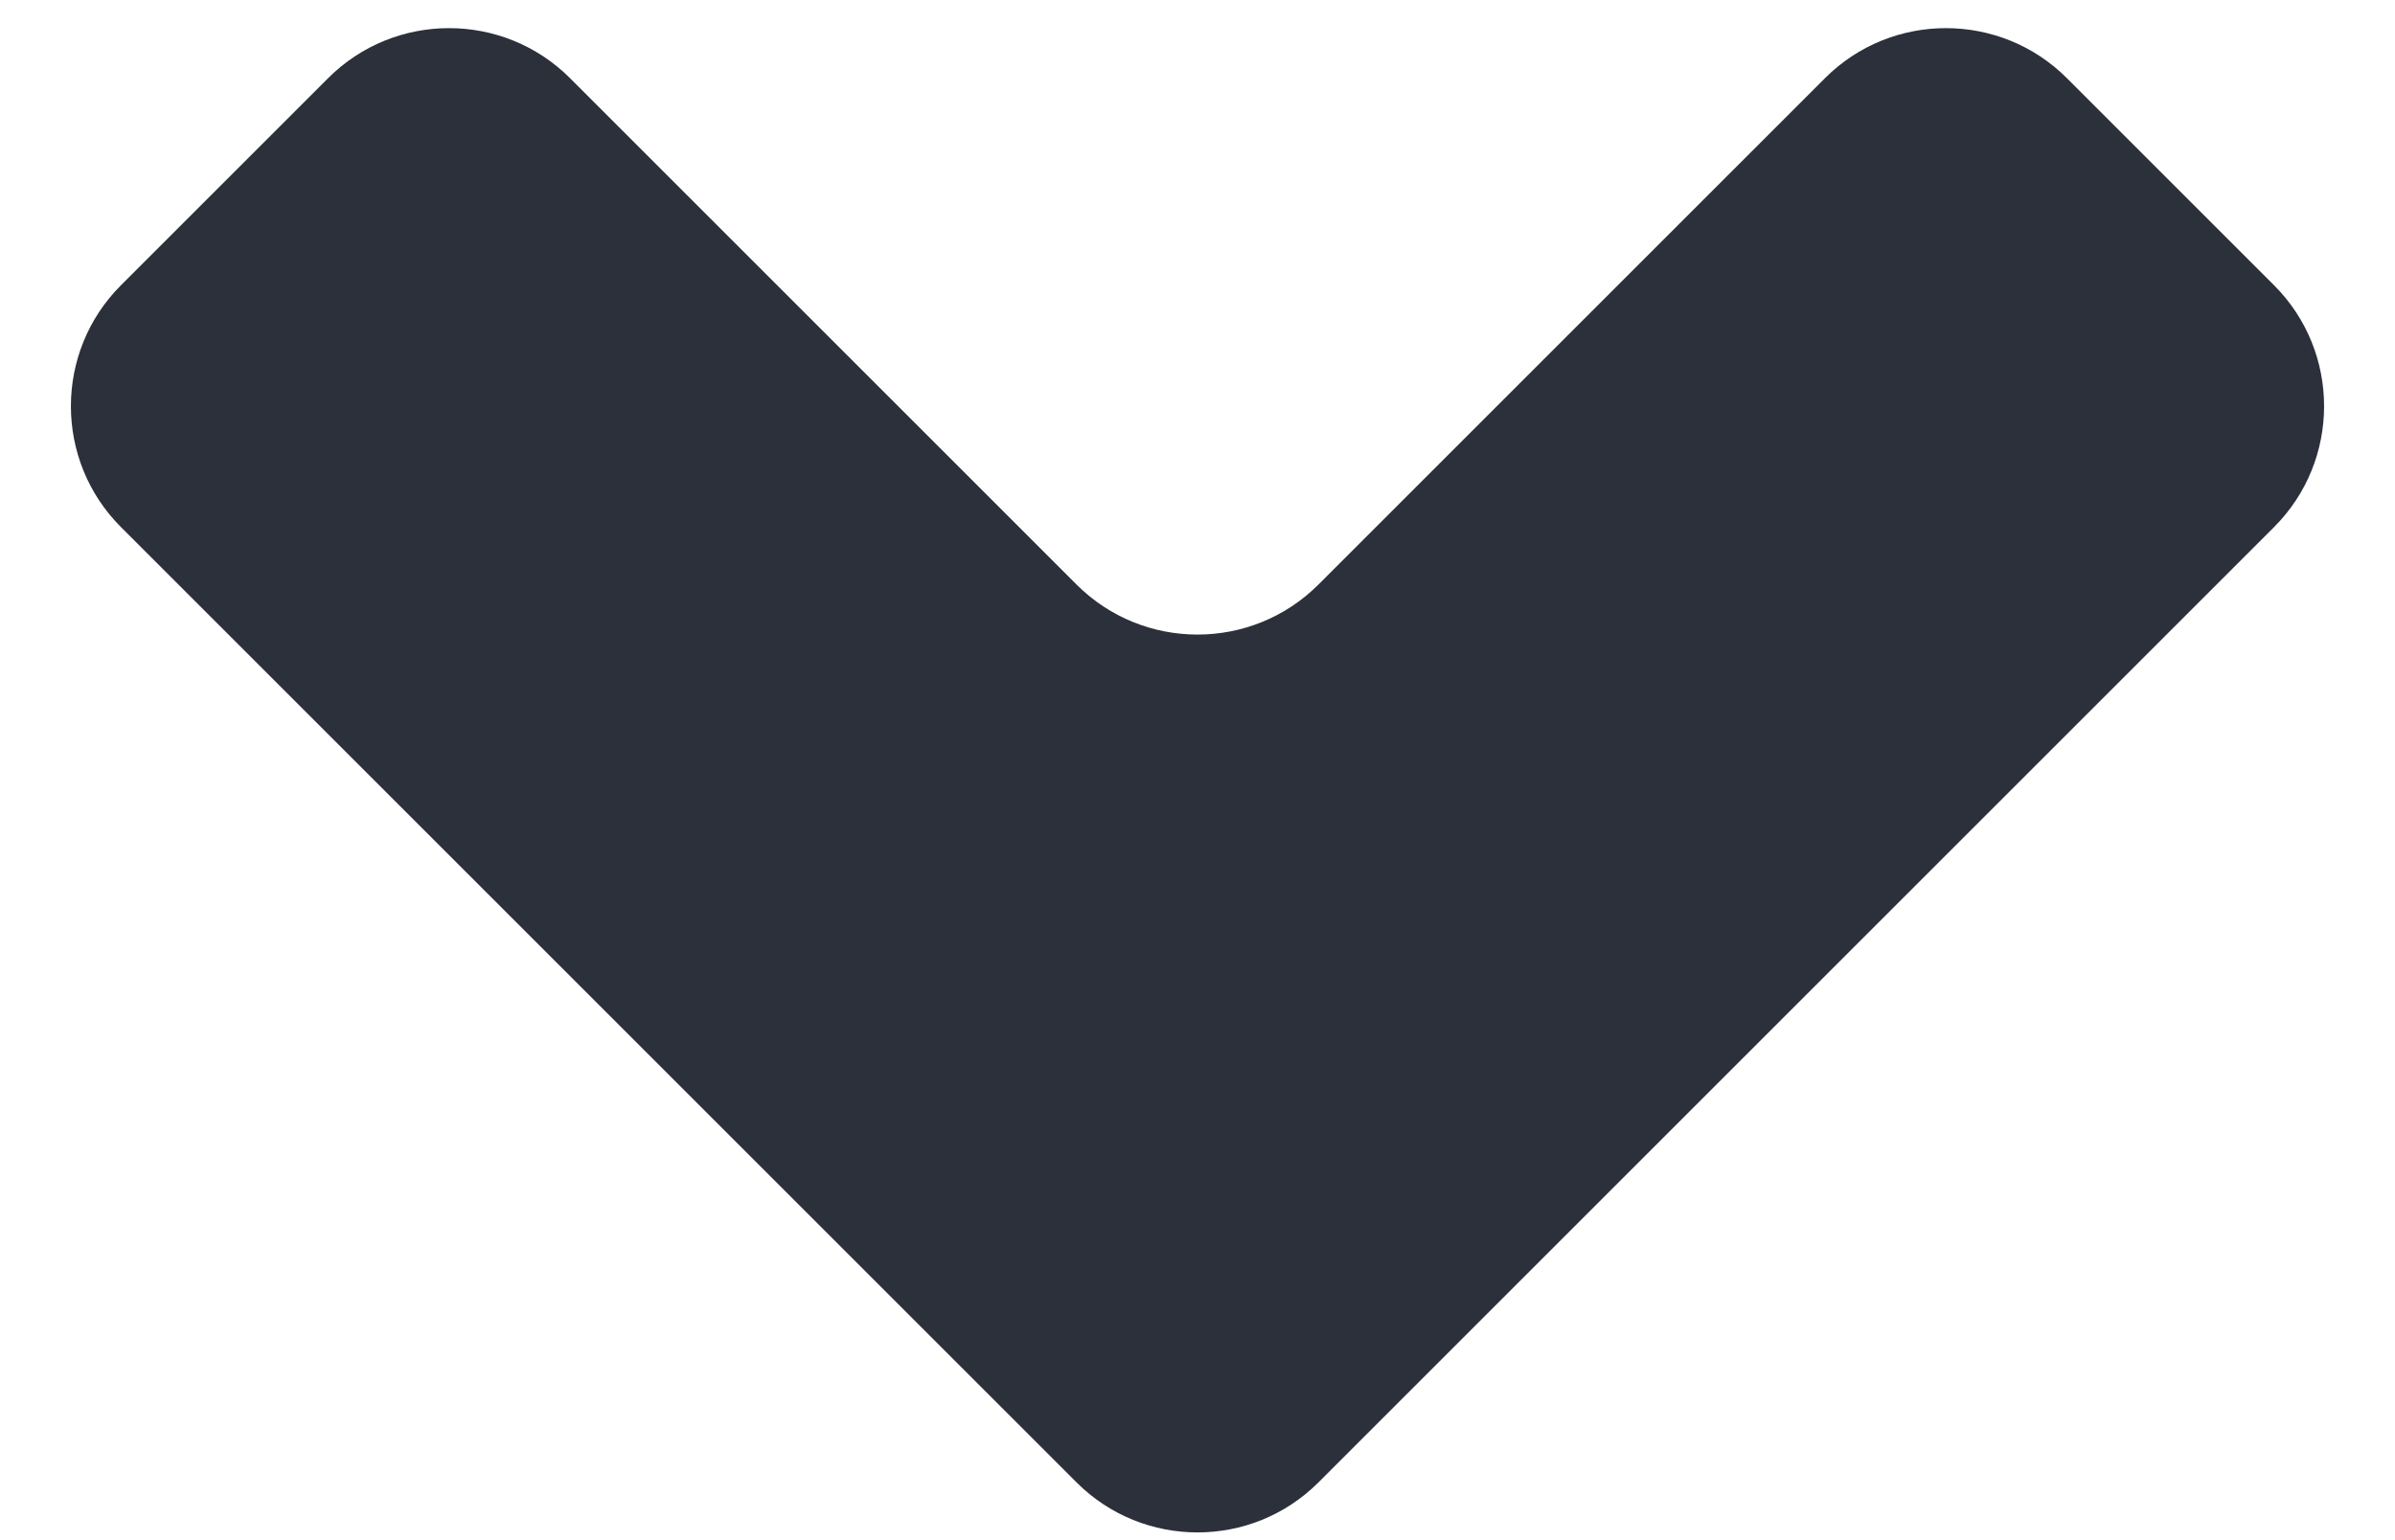
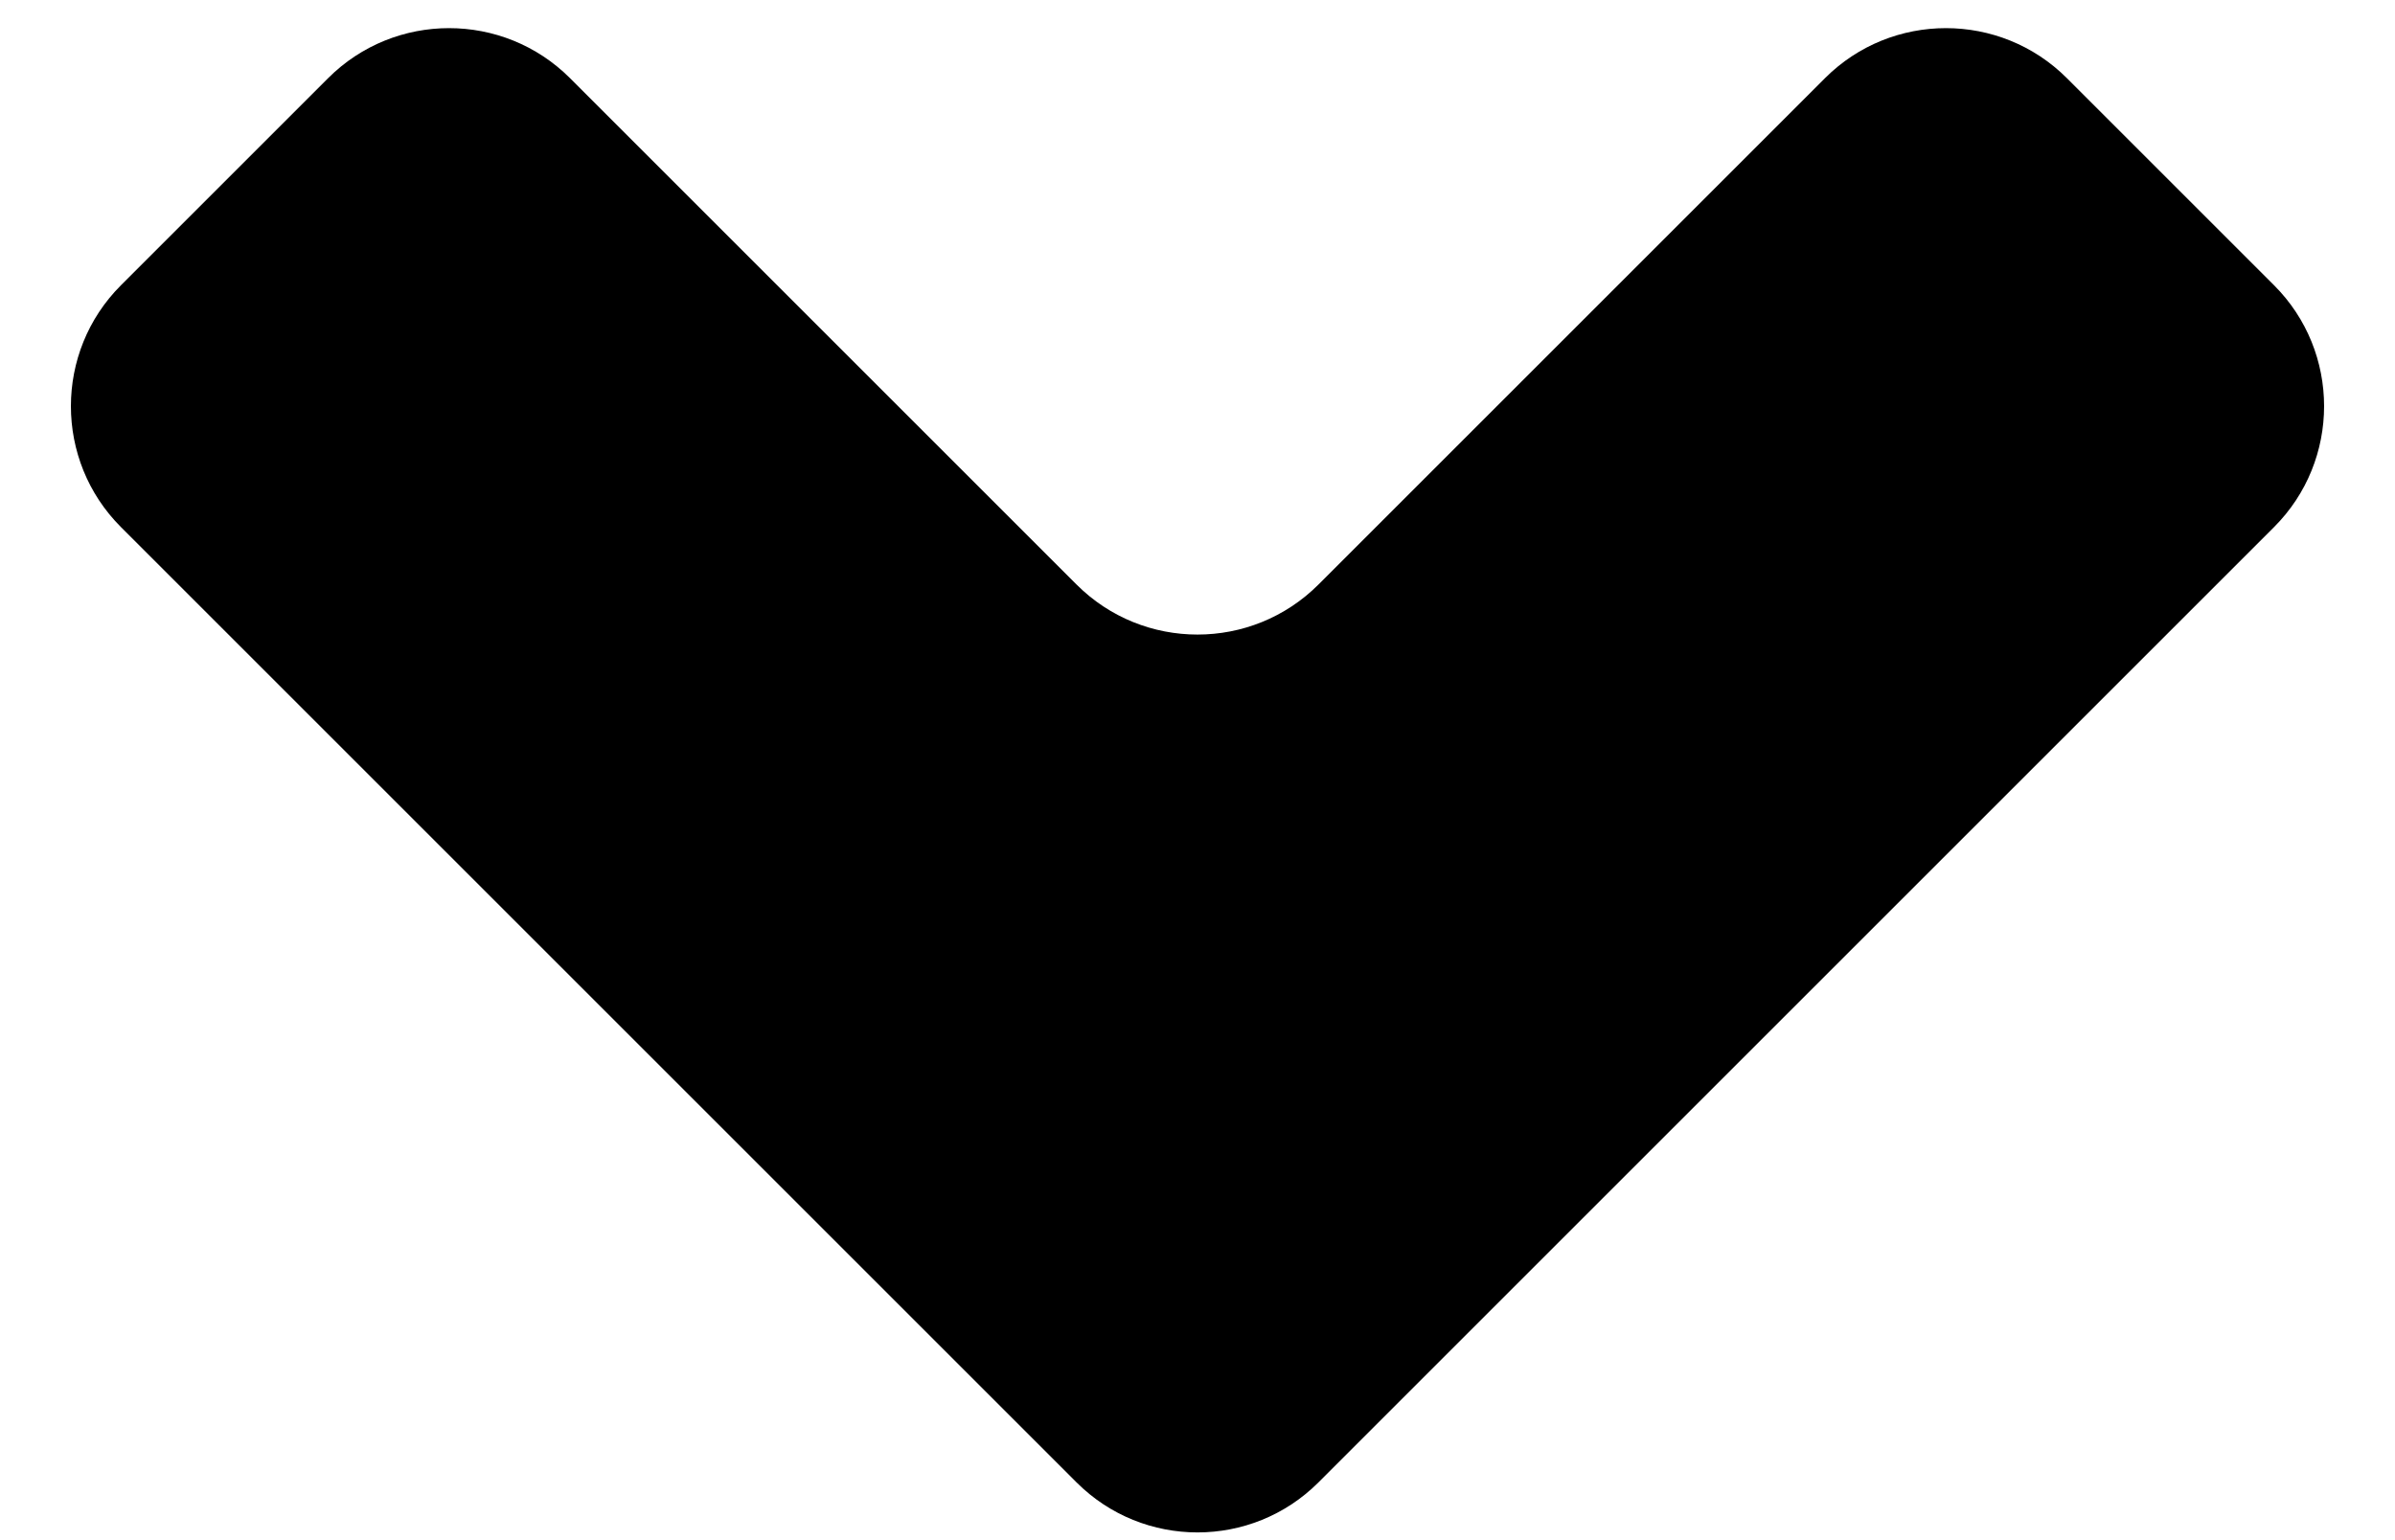
- <svg xmlns="http://www.w3.org/2000/svg" width="14" height="9" viewBox="0 0 14 9" fill="none">
-   <path d="M3.332 0.457C2.942 0.067 2.308 0.067 1.918 0.457L0.707 1.668C0.317 2.058 0.317 2.692 0.707 3.082L6.293 8.668C6.683 9.058 7.317 9.058 7.707 8.668L13.293 3.082C13.683 2.692 13.683 2.058 13.293 1.668L12.082 0.457C11.692 0.067 11.058 0.067 10.668 0.457L7.707 3.418C7.317 3.808 6.683 3.808 6.293 3.418L3.332 0.457Z" fill="#2B303A" />
+ <svg xmlns="http://www.w3.org/2000/svg" width="14" height="9" viewBox="0 0 14 9">
+   <path d="M3.332 0.457C2.942 0.067 2.308 0.067 1.918 0.457L0.707 1.668C0.317 2.058 0.317 2.692 0.707 3.082L6.293 8.668C6.683 9.058 7.317 9.058 7.707 8.668L13.293 3.082C13.683 2.692 13.683 2.058 13.293 1.668L12.082 0.457C11.692 0.067 11.058 0.067 10.668 0.457L7.707 3.418C7.317 3.808 6.683 3.808 6.293 3.418L3.332 0.457Z" />
</svg>
